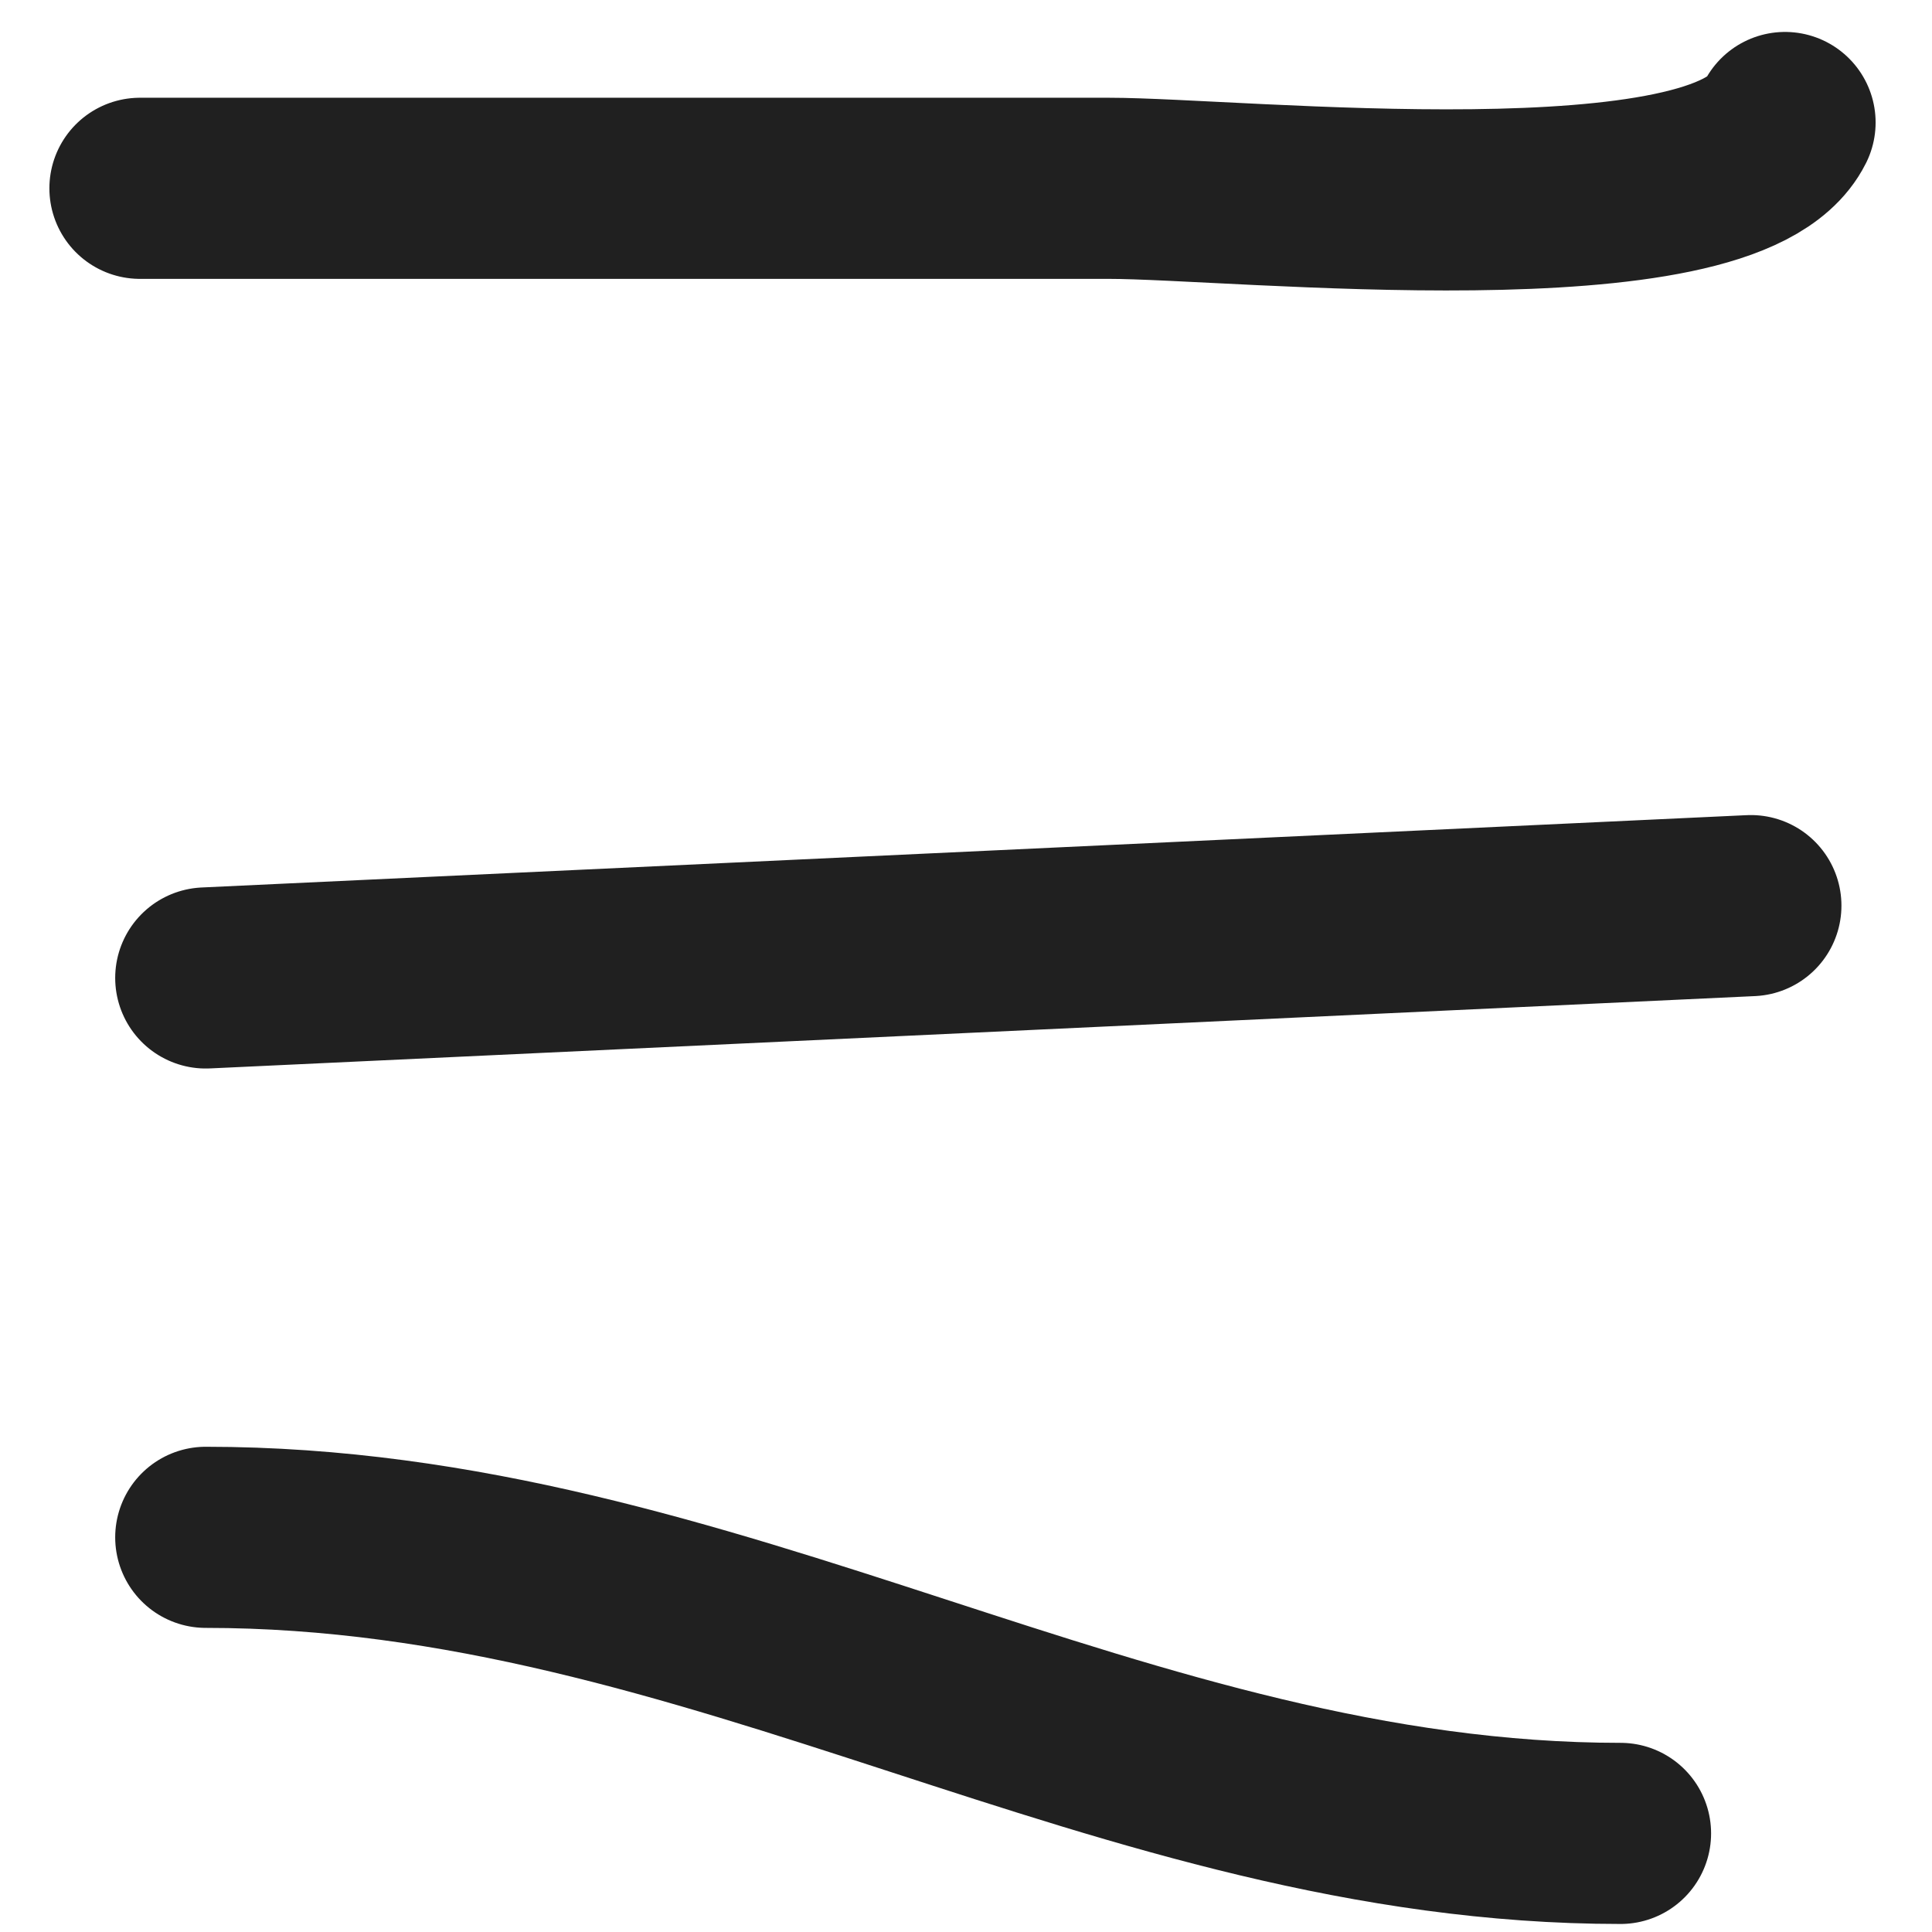
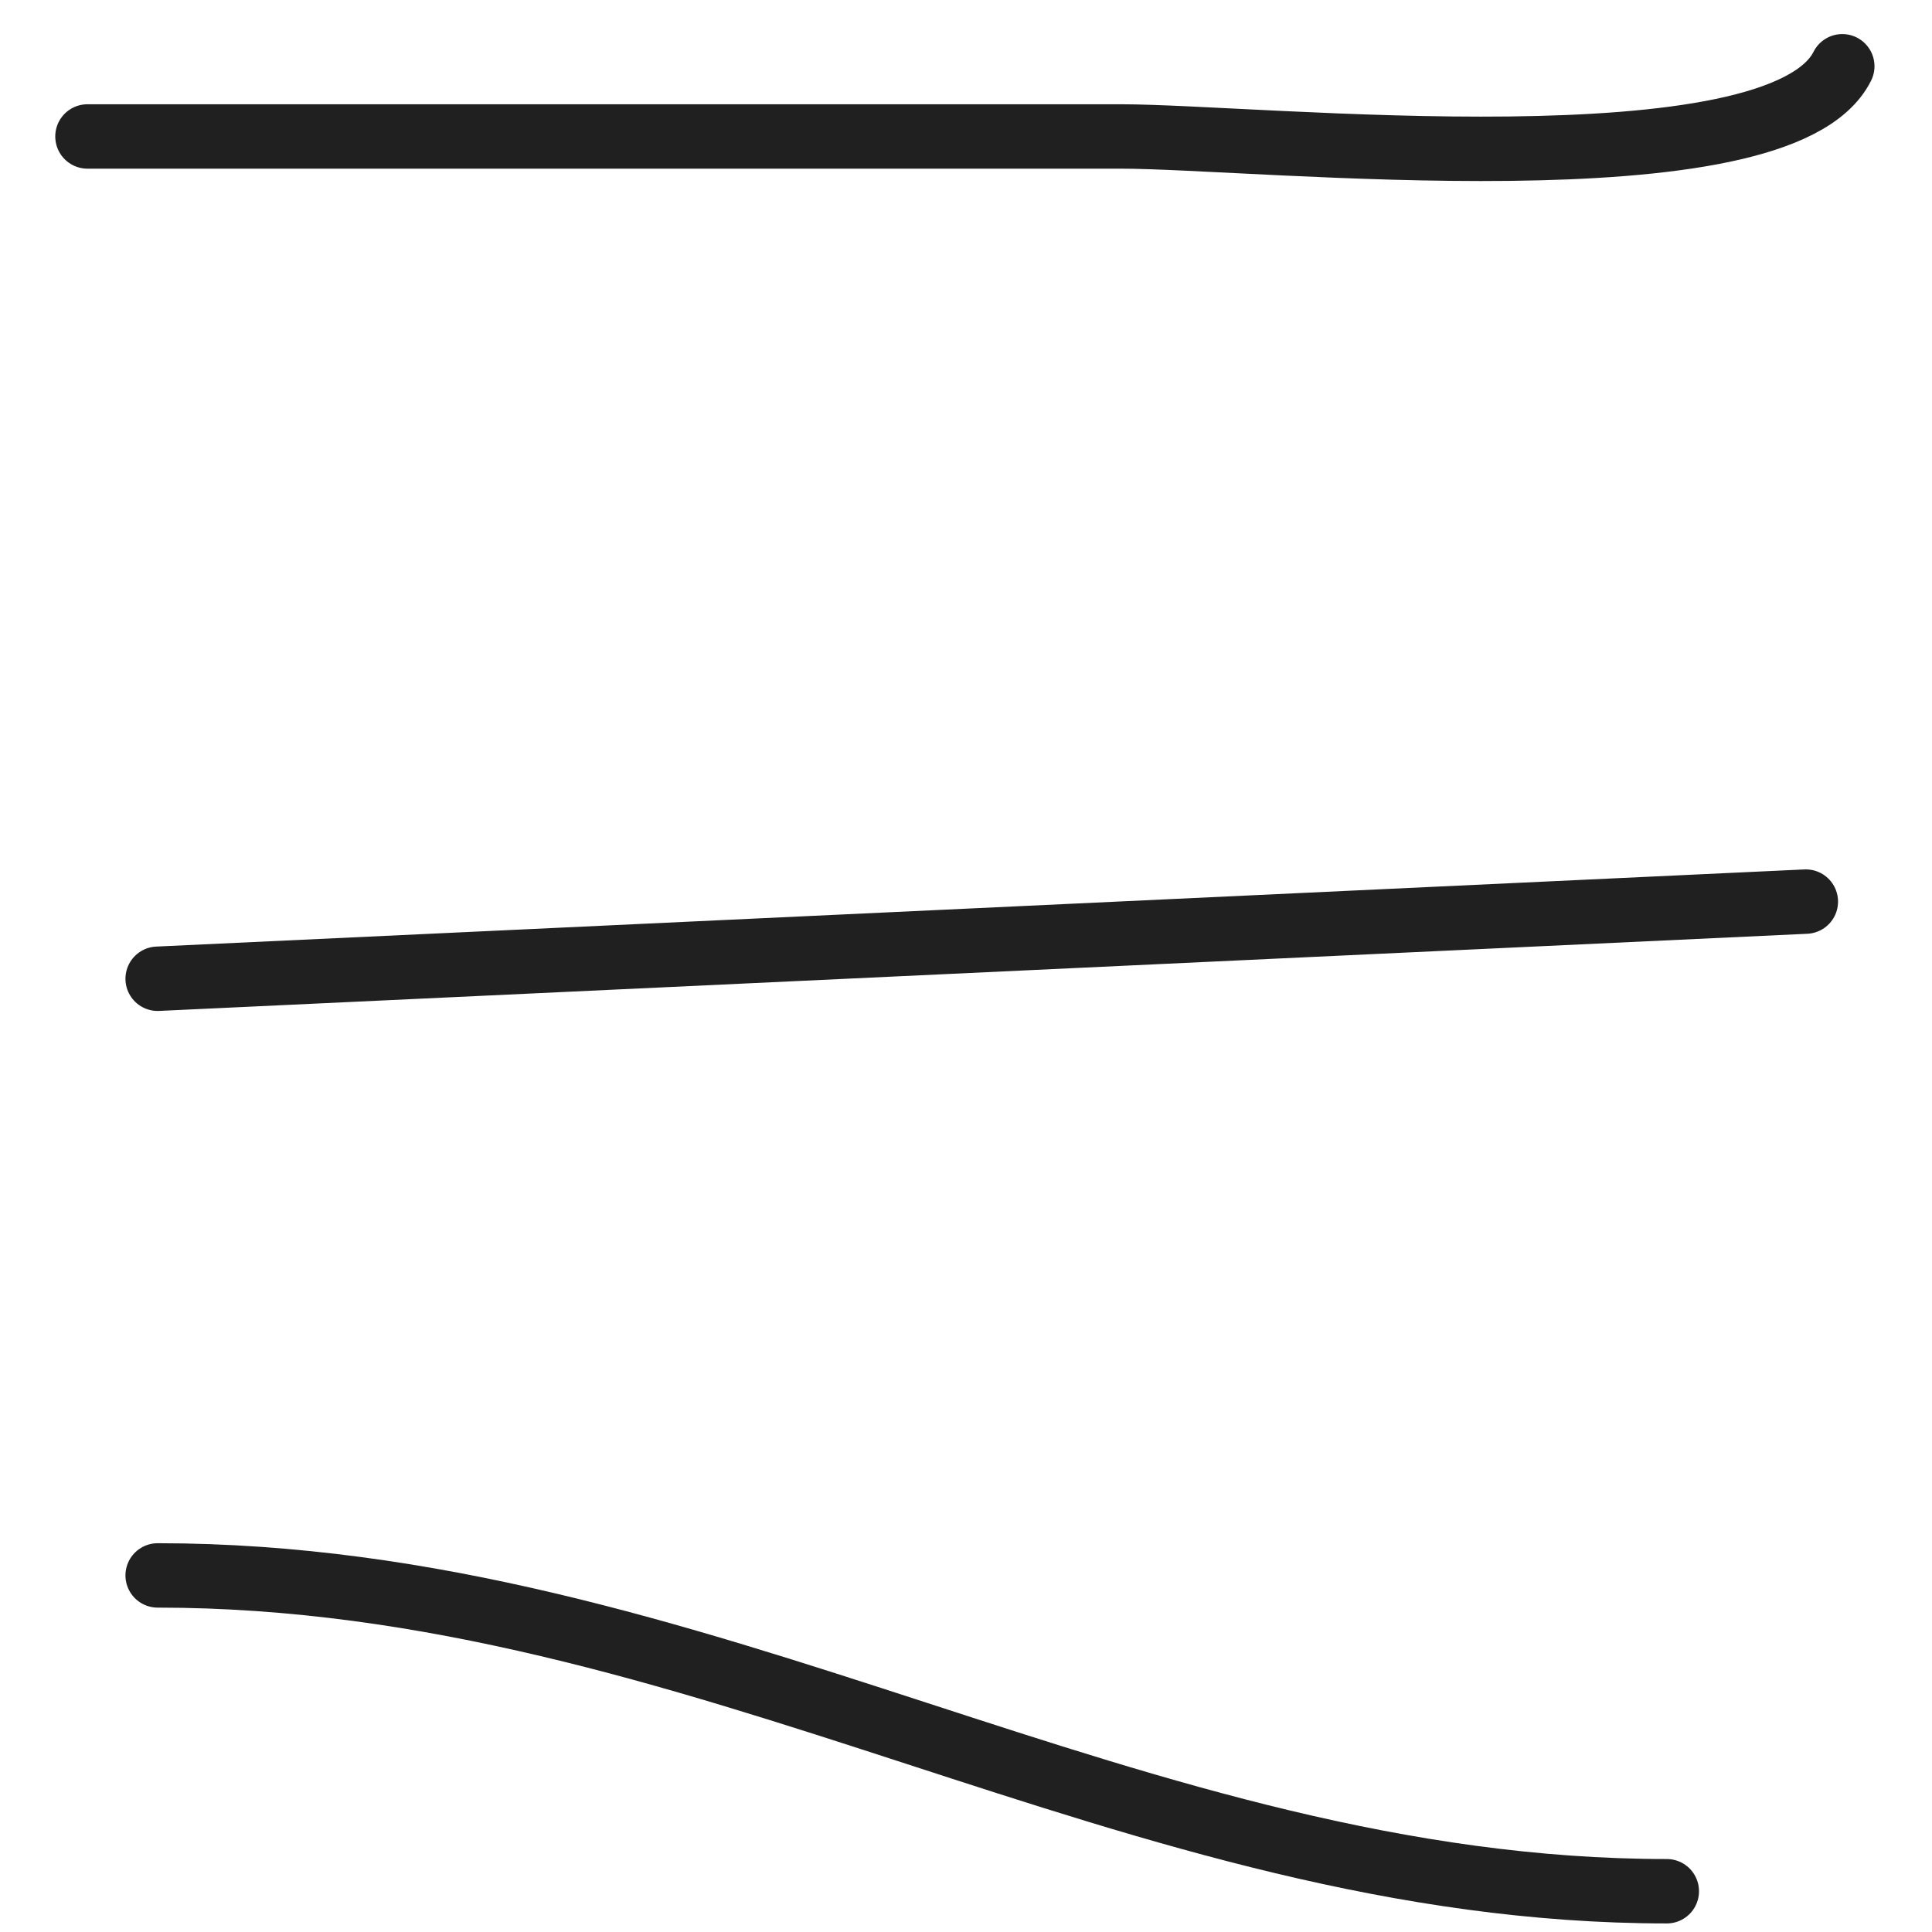
- <svg xmlns="http://www.w3.org/2000/svg" width="32" height="32" viewBox="0 0 32 32" fill="none">
-   <path d="M2.318 3.119C7.666 3.119 13.015 3.119 18.364 3.119C20.507 3.119 28.587 3.988 29.566 2.029" stroke="#202020" stroke-width="3" stroke-linecap="round" />
-   <path d="M3.408 16.198L29 15" stroke="#202020" stroke-width="3" stroke-linecap="round" />
-   <path d="M3.408 25.463C11.857 25.463 18.571 30.367 26.841 30.367" stroke="#202020" stroke-width="3" stroke-linecap="round" />
+ <svg xmlns="http://www.w3.org/2000/svg" width="30" height="30" viewBox="0 0 30 30" fill="none">
+   <path d="M1.358 2.119C6.707 2.119 12.056 2.119 17.404 2.119C19.548 2.119 27.627 2.988 28.607 1.029" stroke="#202020" stroke-linecap="round" />
+   <path d="M2.448 15.198L28.041 14" stroke="#202020" stroke-linecap="round" />
+   <path d="M2.448 24.463C10.898 24.463 17.611 29.367 25.882 29.367" stroke="#202020" stroke-linecap="round" />
</svg>
